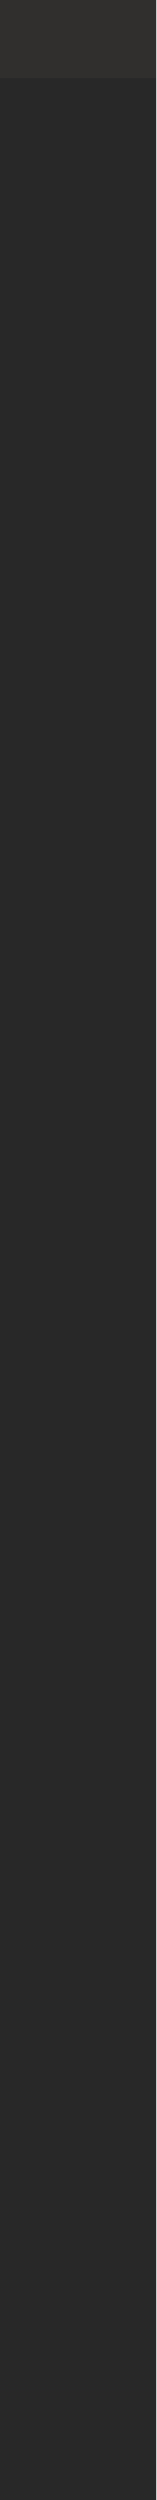
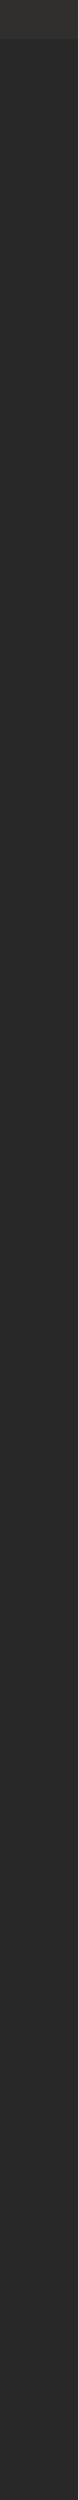
- <svg xmlns="http://www.w3.org/2000/svg" width="2" height="32" viewBox="0 0 2 32">
-   <rect width="2" height="32" fill="#282828" />
+ <svg xmlns="http://www.w3.org/2000/svg" width="2" height="64" viewBox="0 0 2 64">
+   <rect width="2" height="64" fill="#282828" />
  <rect width="2" height="1" fill="#d4be98" fill-opacity=".05" />
</svg>
